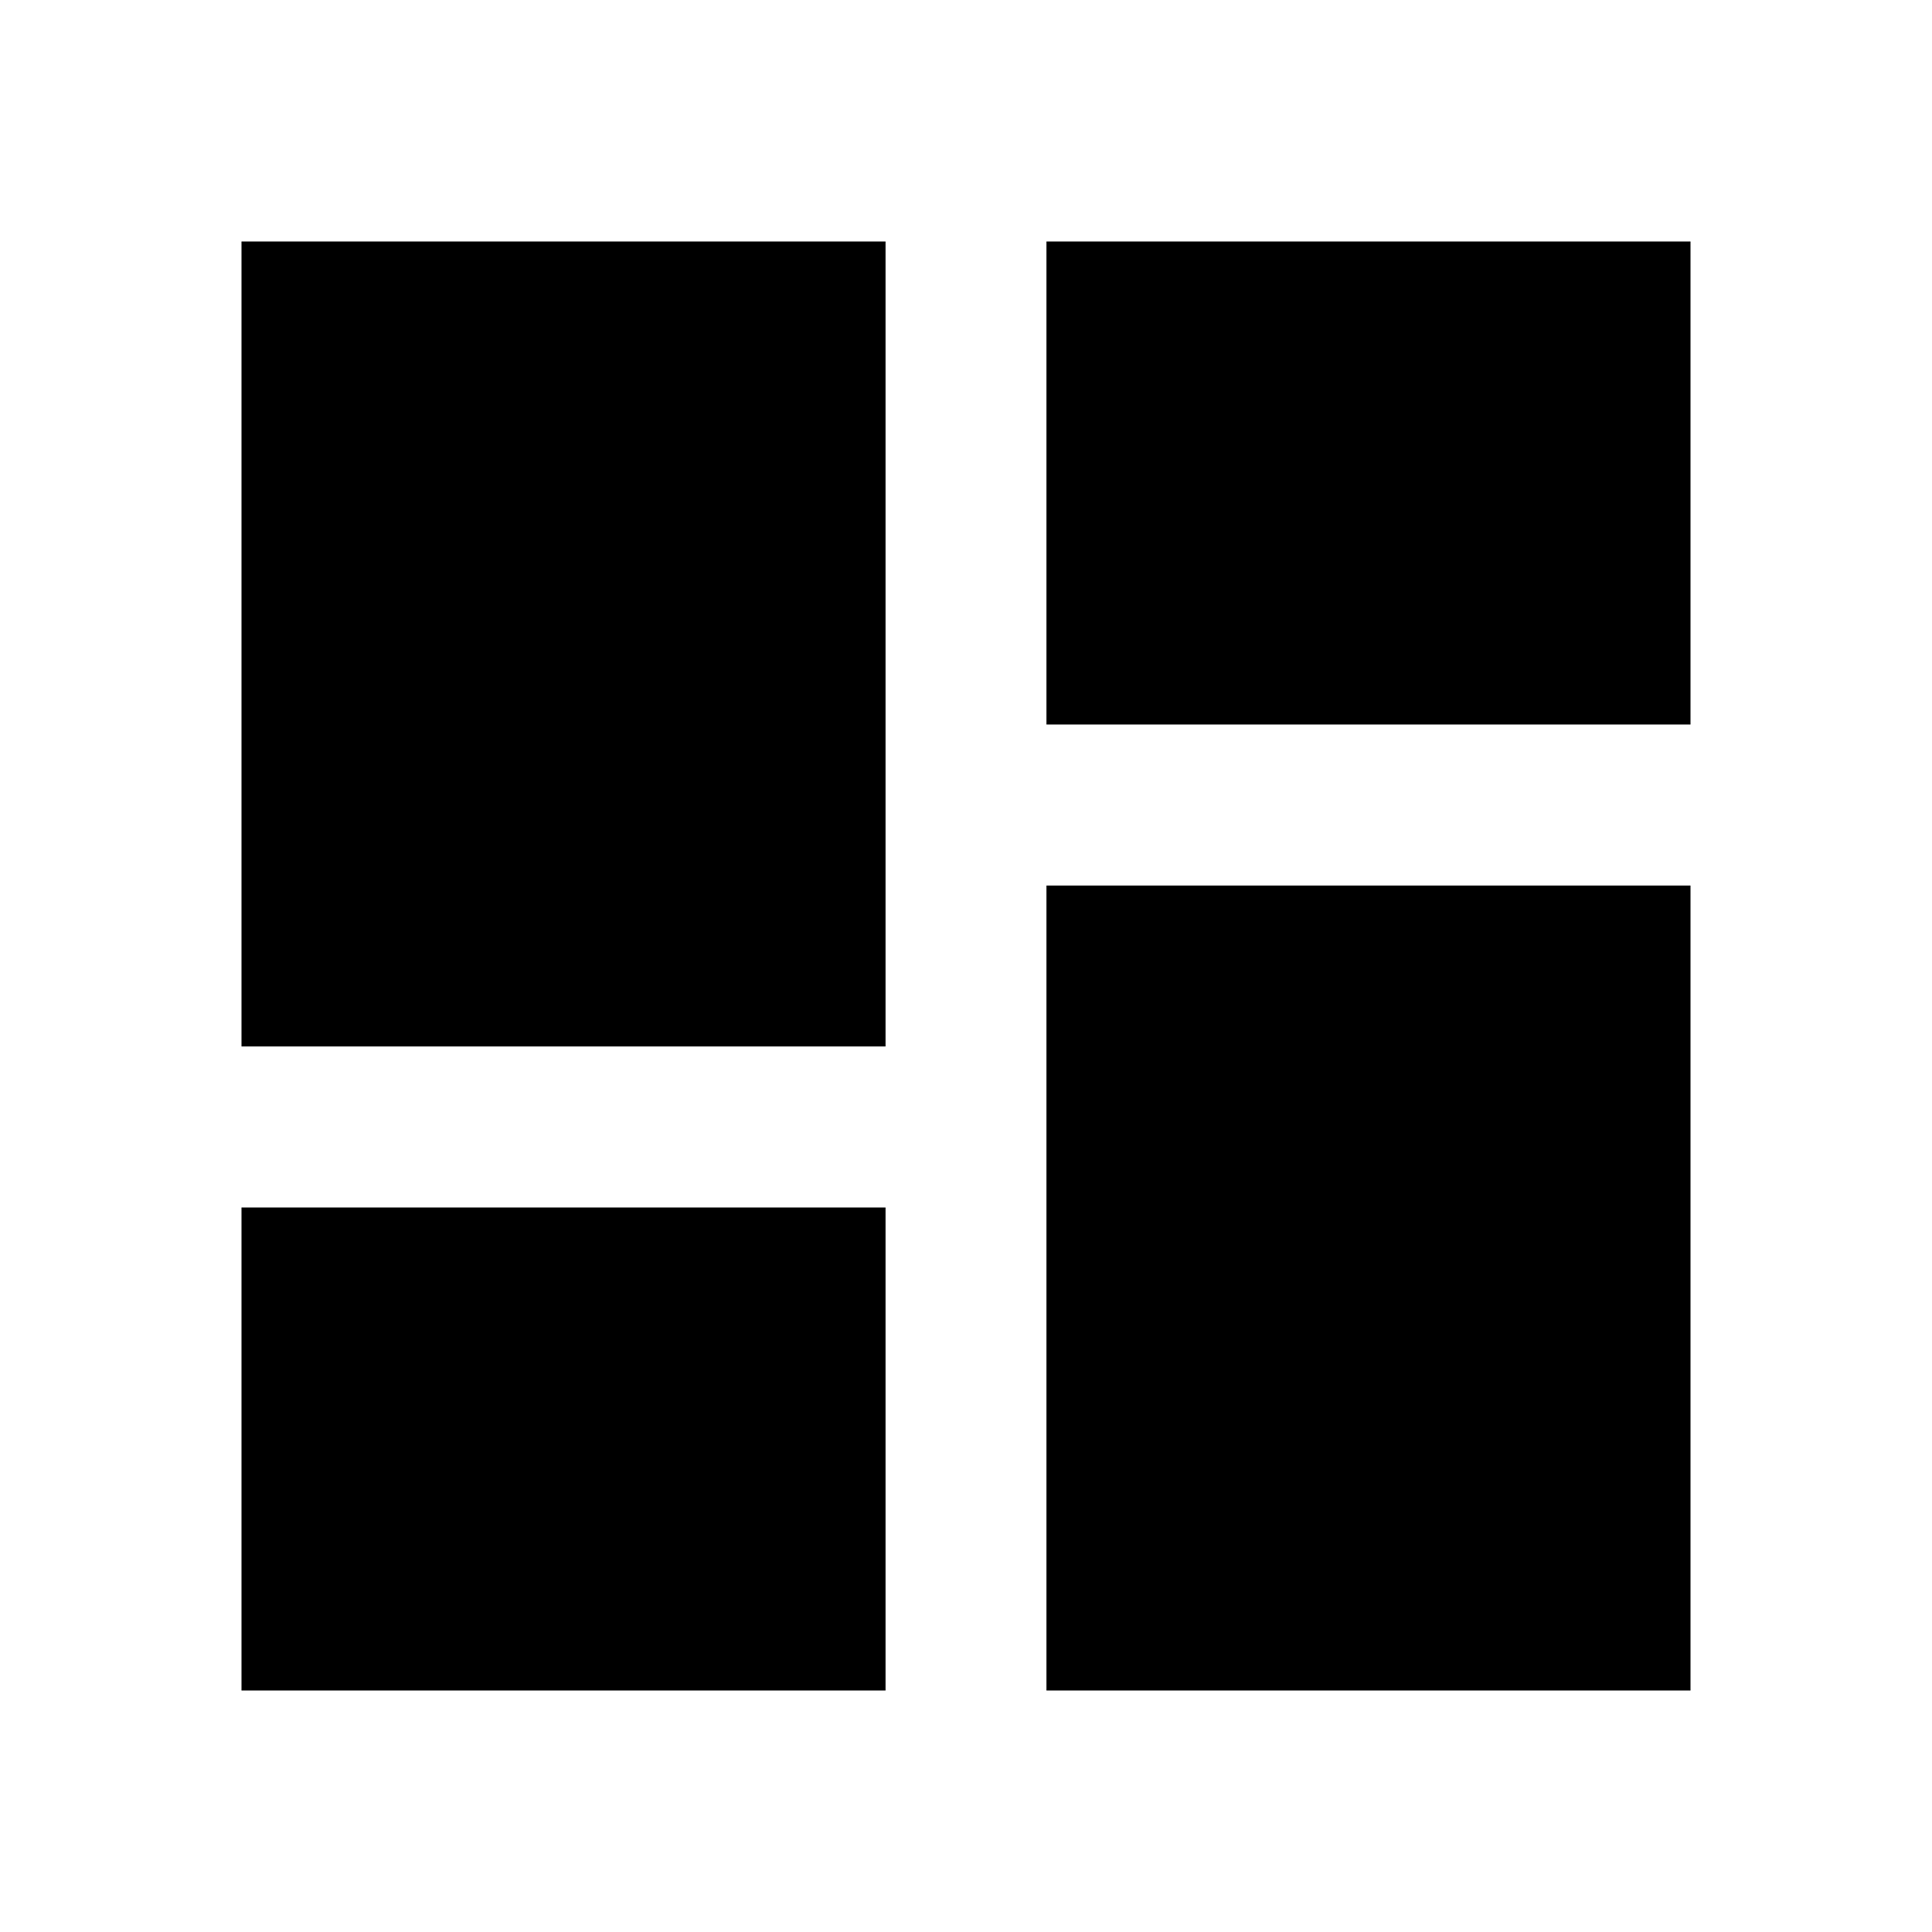
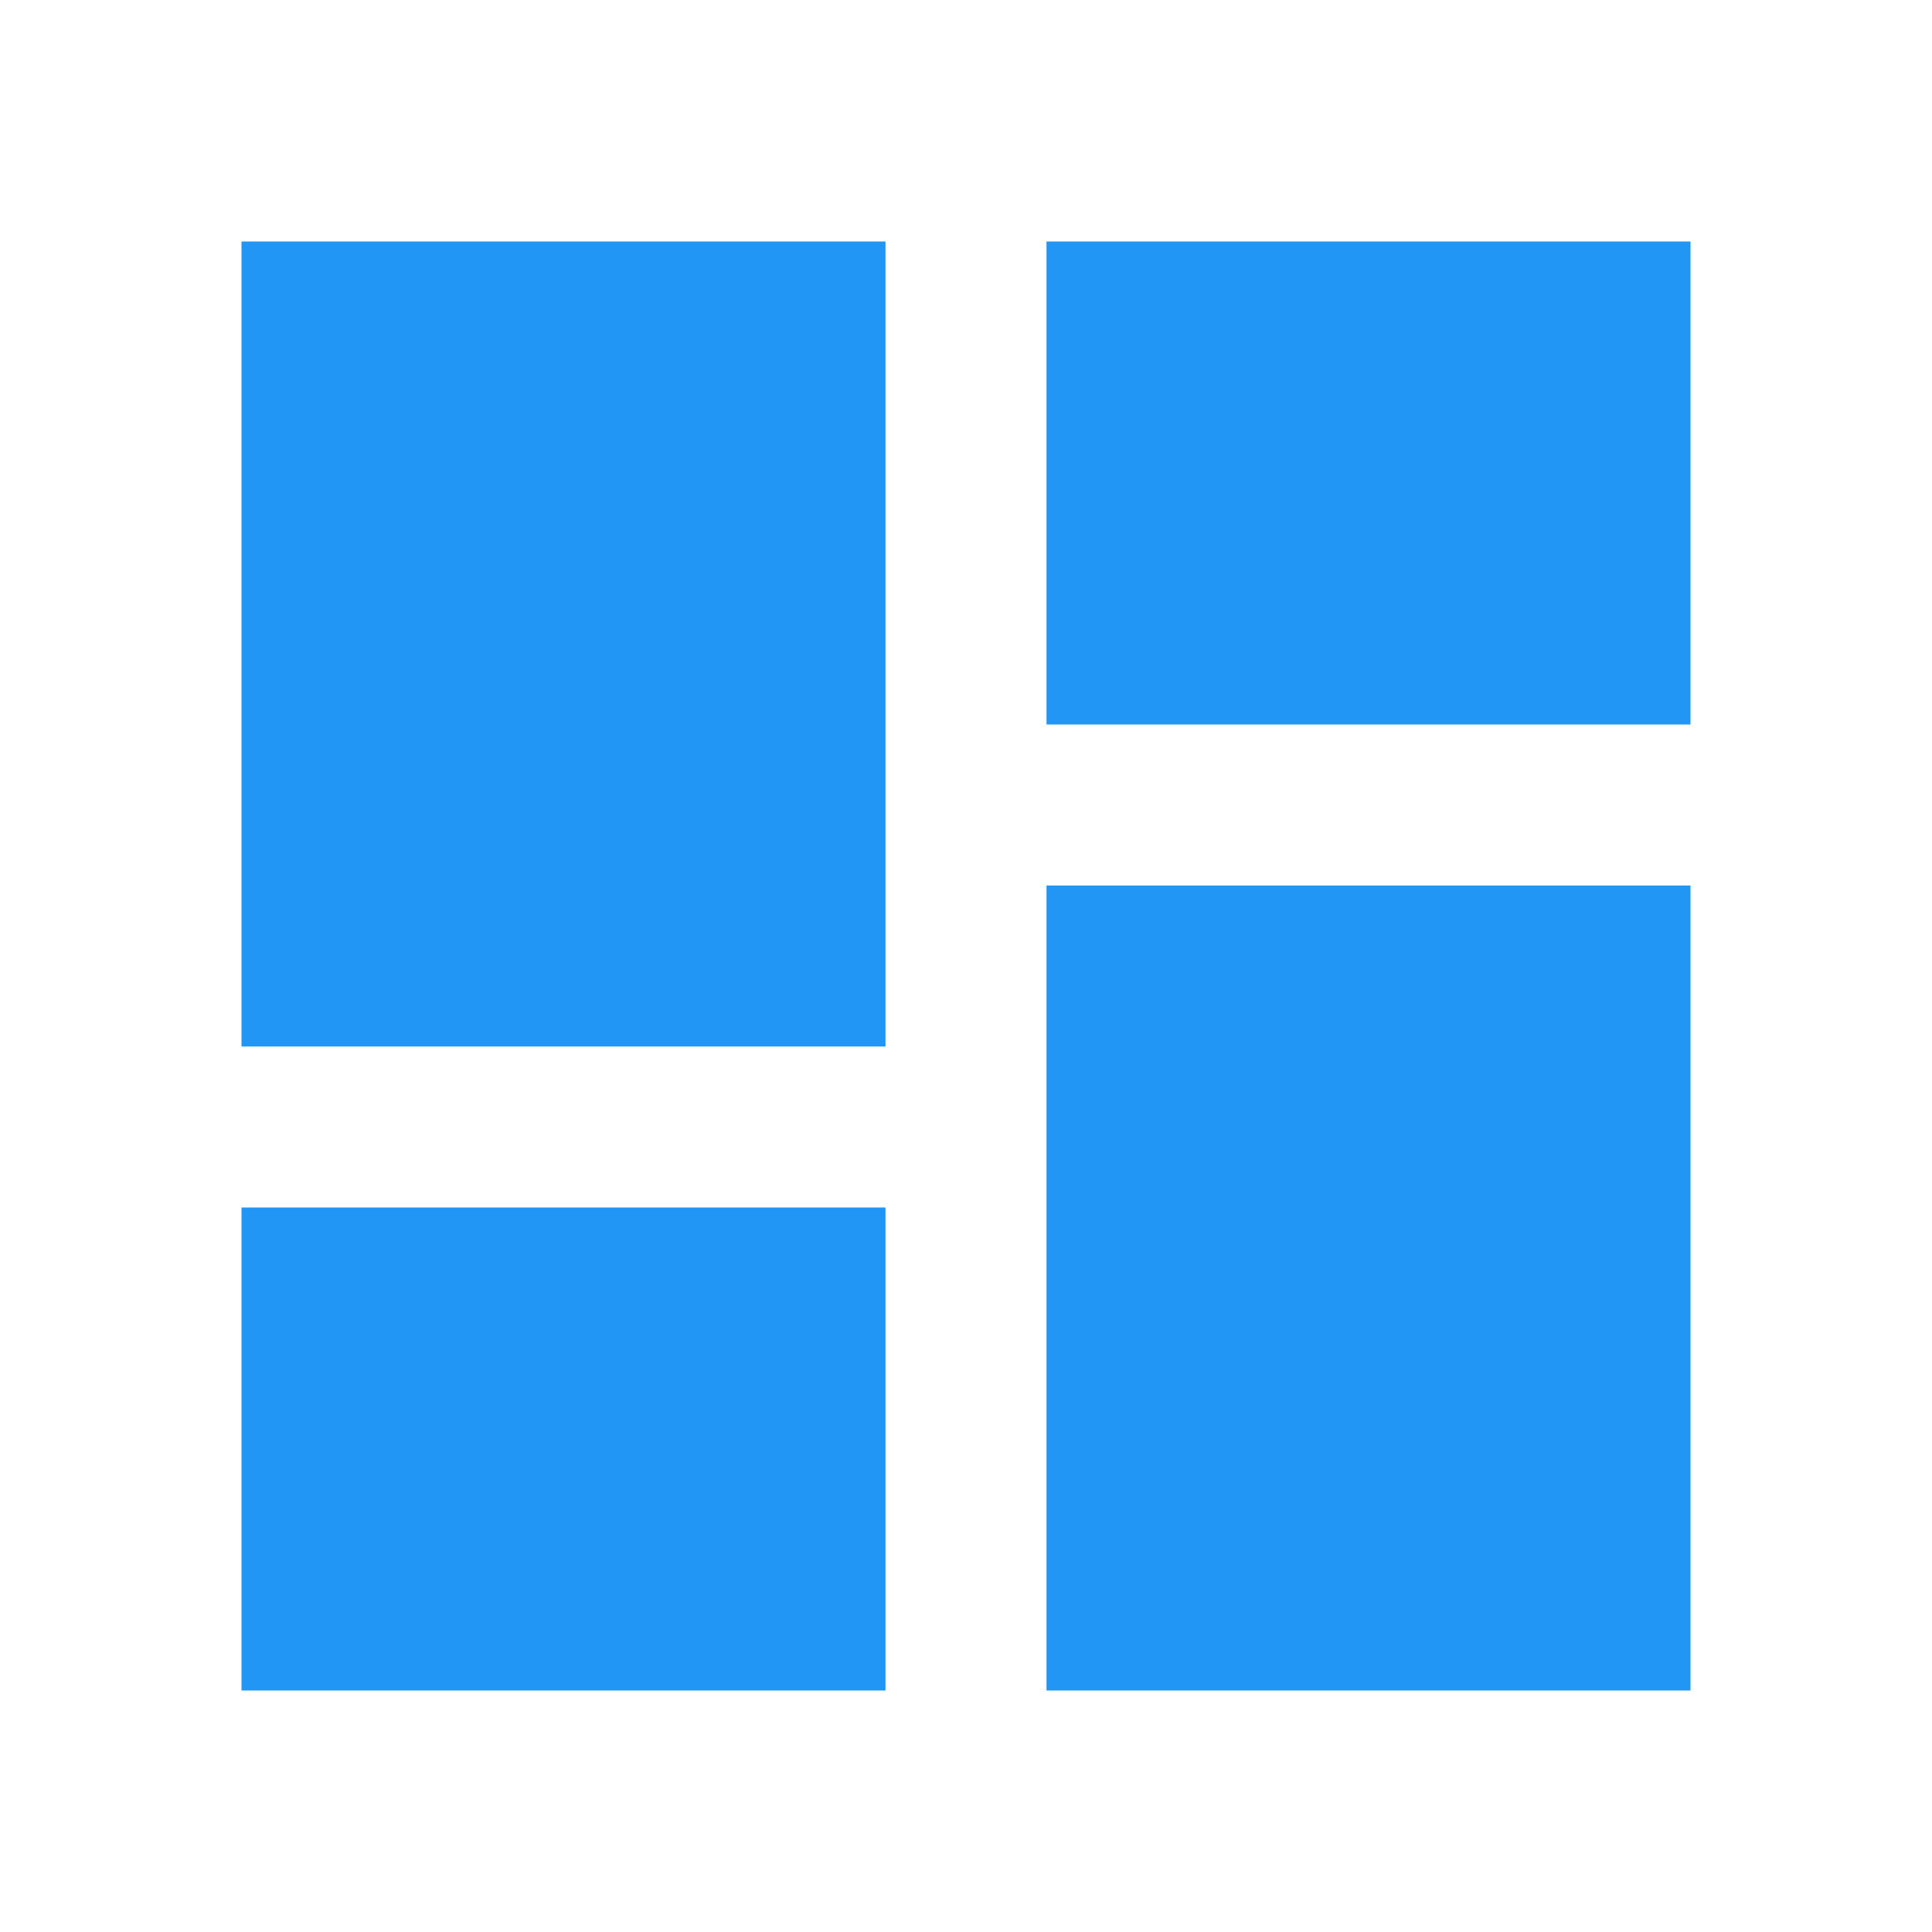
- <svg xmlns="http://www.w3.org/2000/svg" fill="#000000" height="24" viewBox="0 0 24 24" width="24">
+ <svg xmlns="http://www.w3.org/2000/svg" fill="#2196f4" height="24" viewBox="0 0 24 24" width="24">
  <path d="M0 0h24v24H0z" fill="none" />
  <path d="M3 13h8V3H3v10zm0 8h8v-6H3v6zm10 0h8V11h-8v10zm0-18v6h8V3h-8z" />
</svg>
